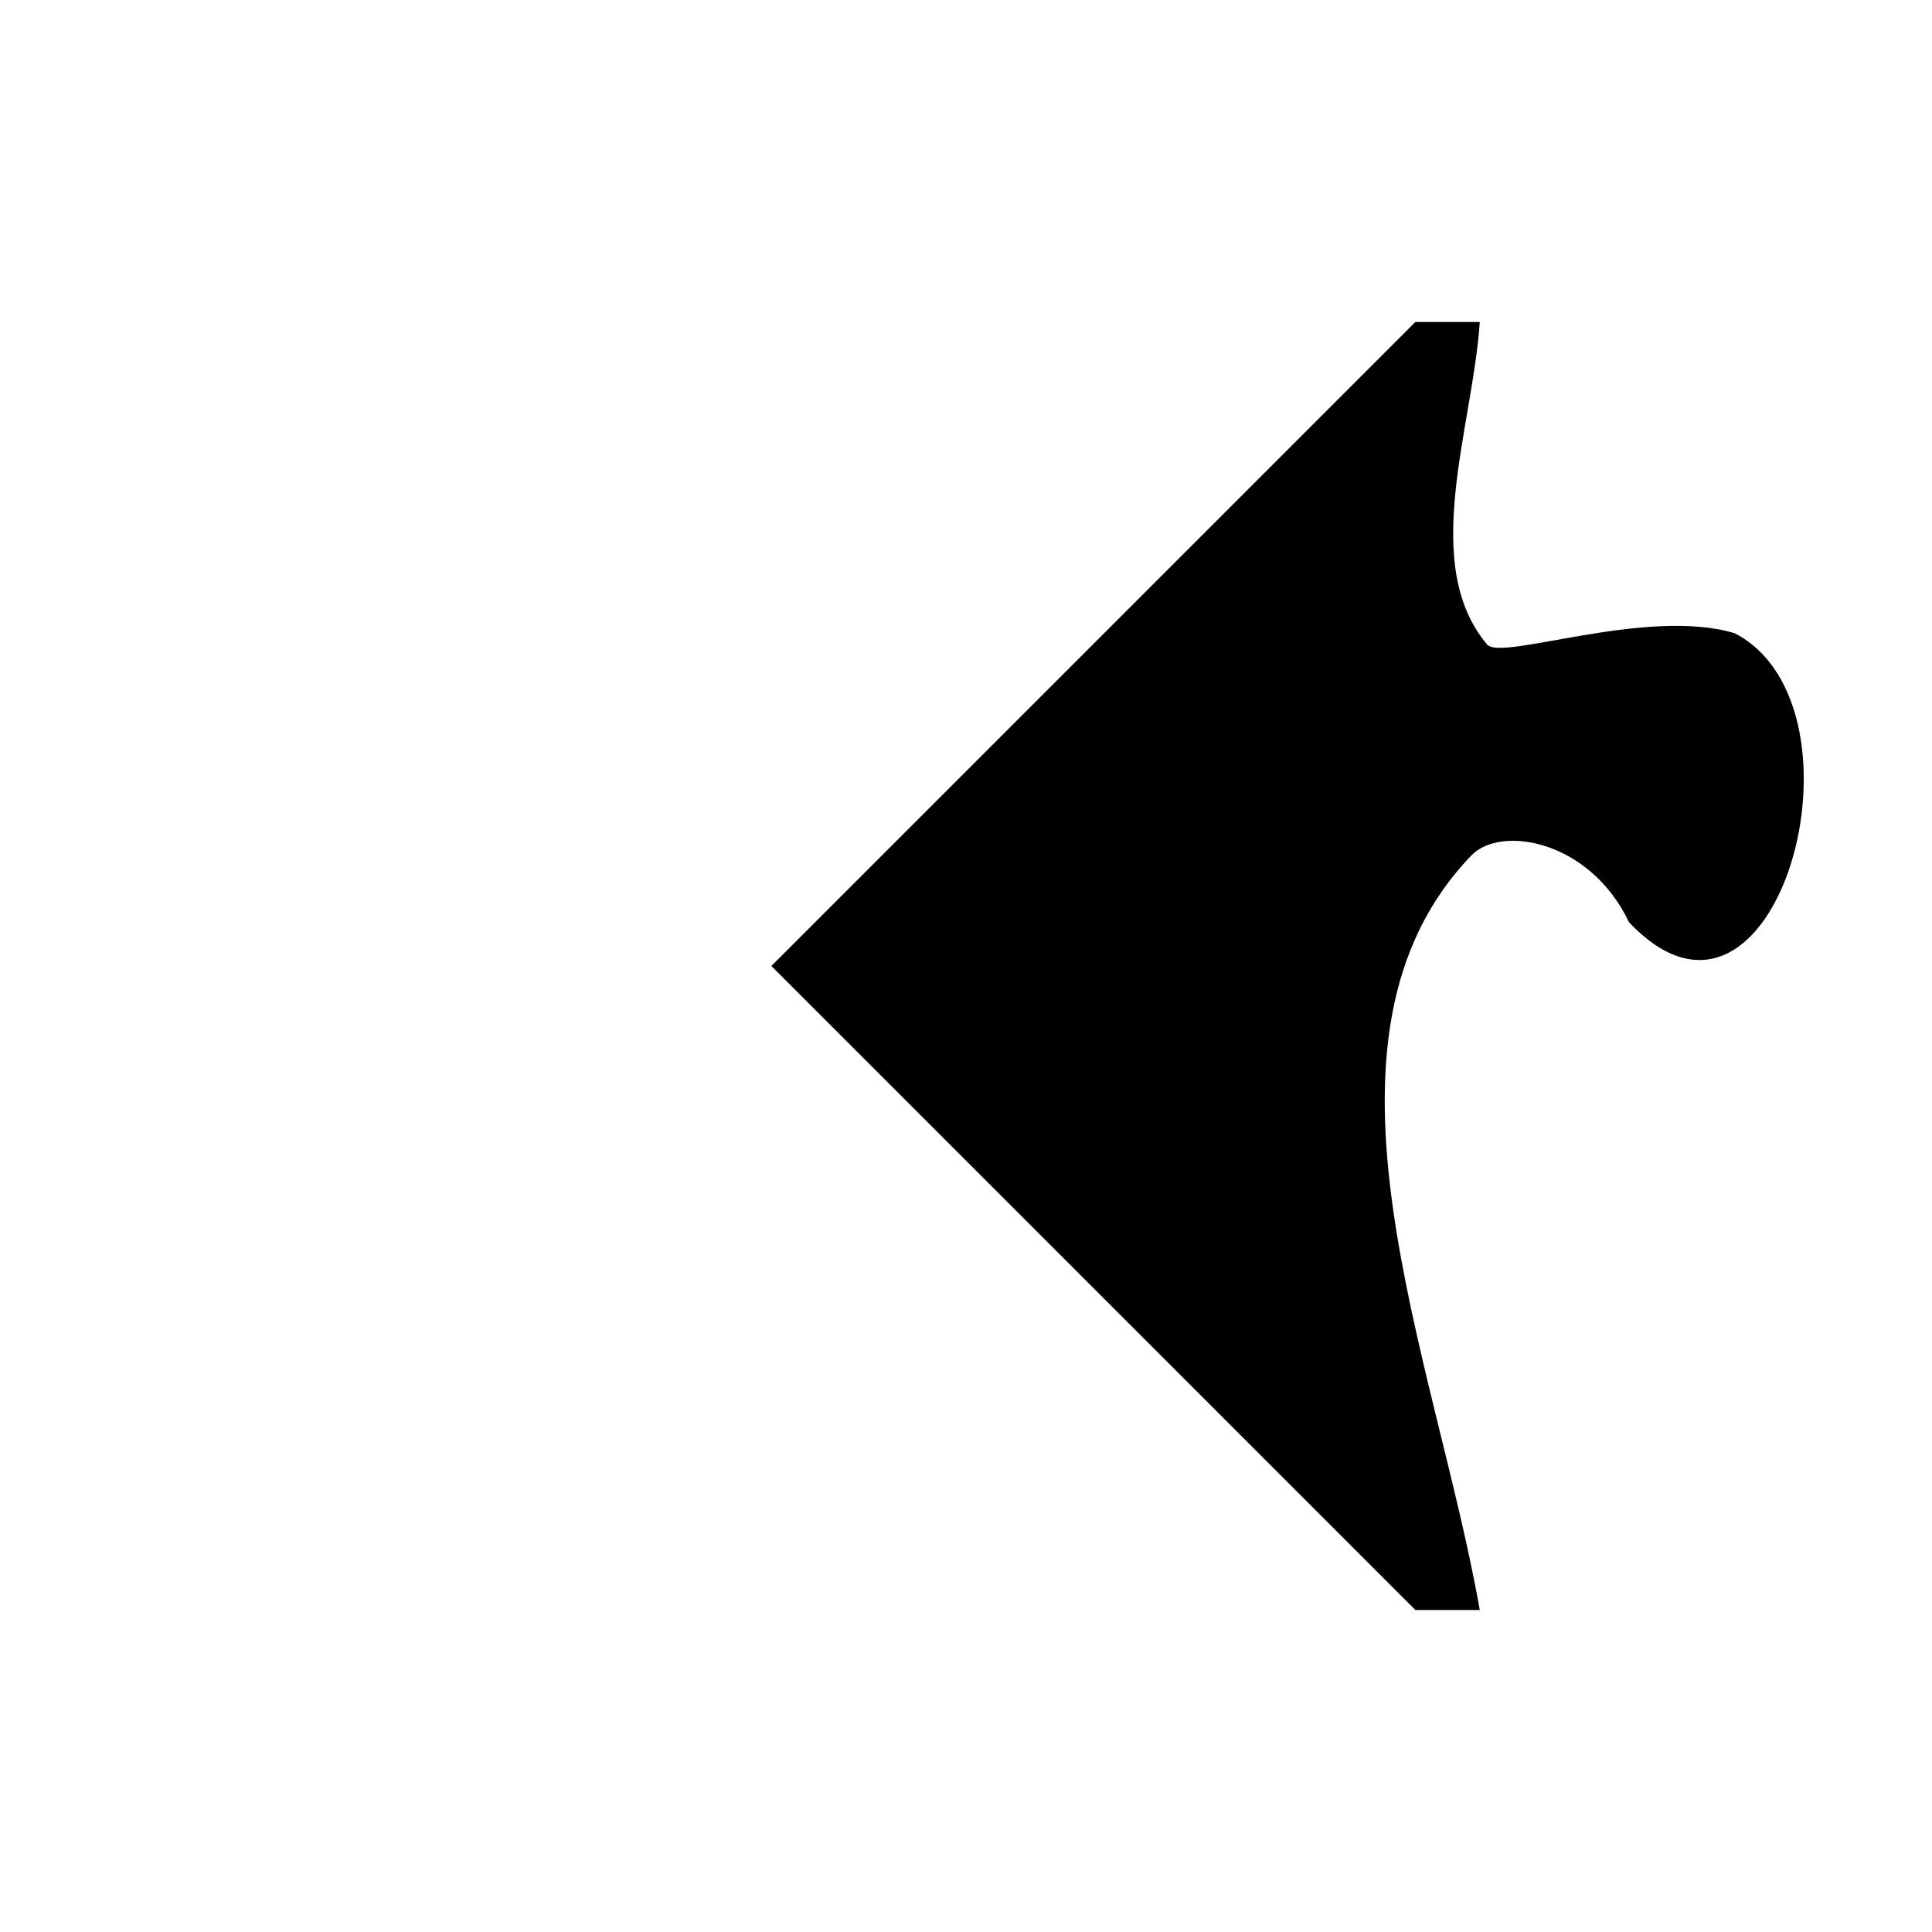
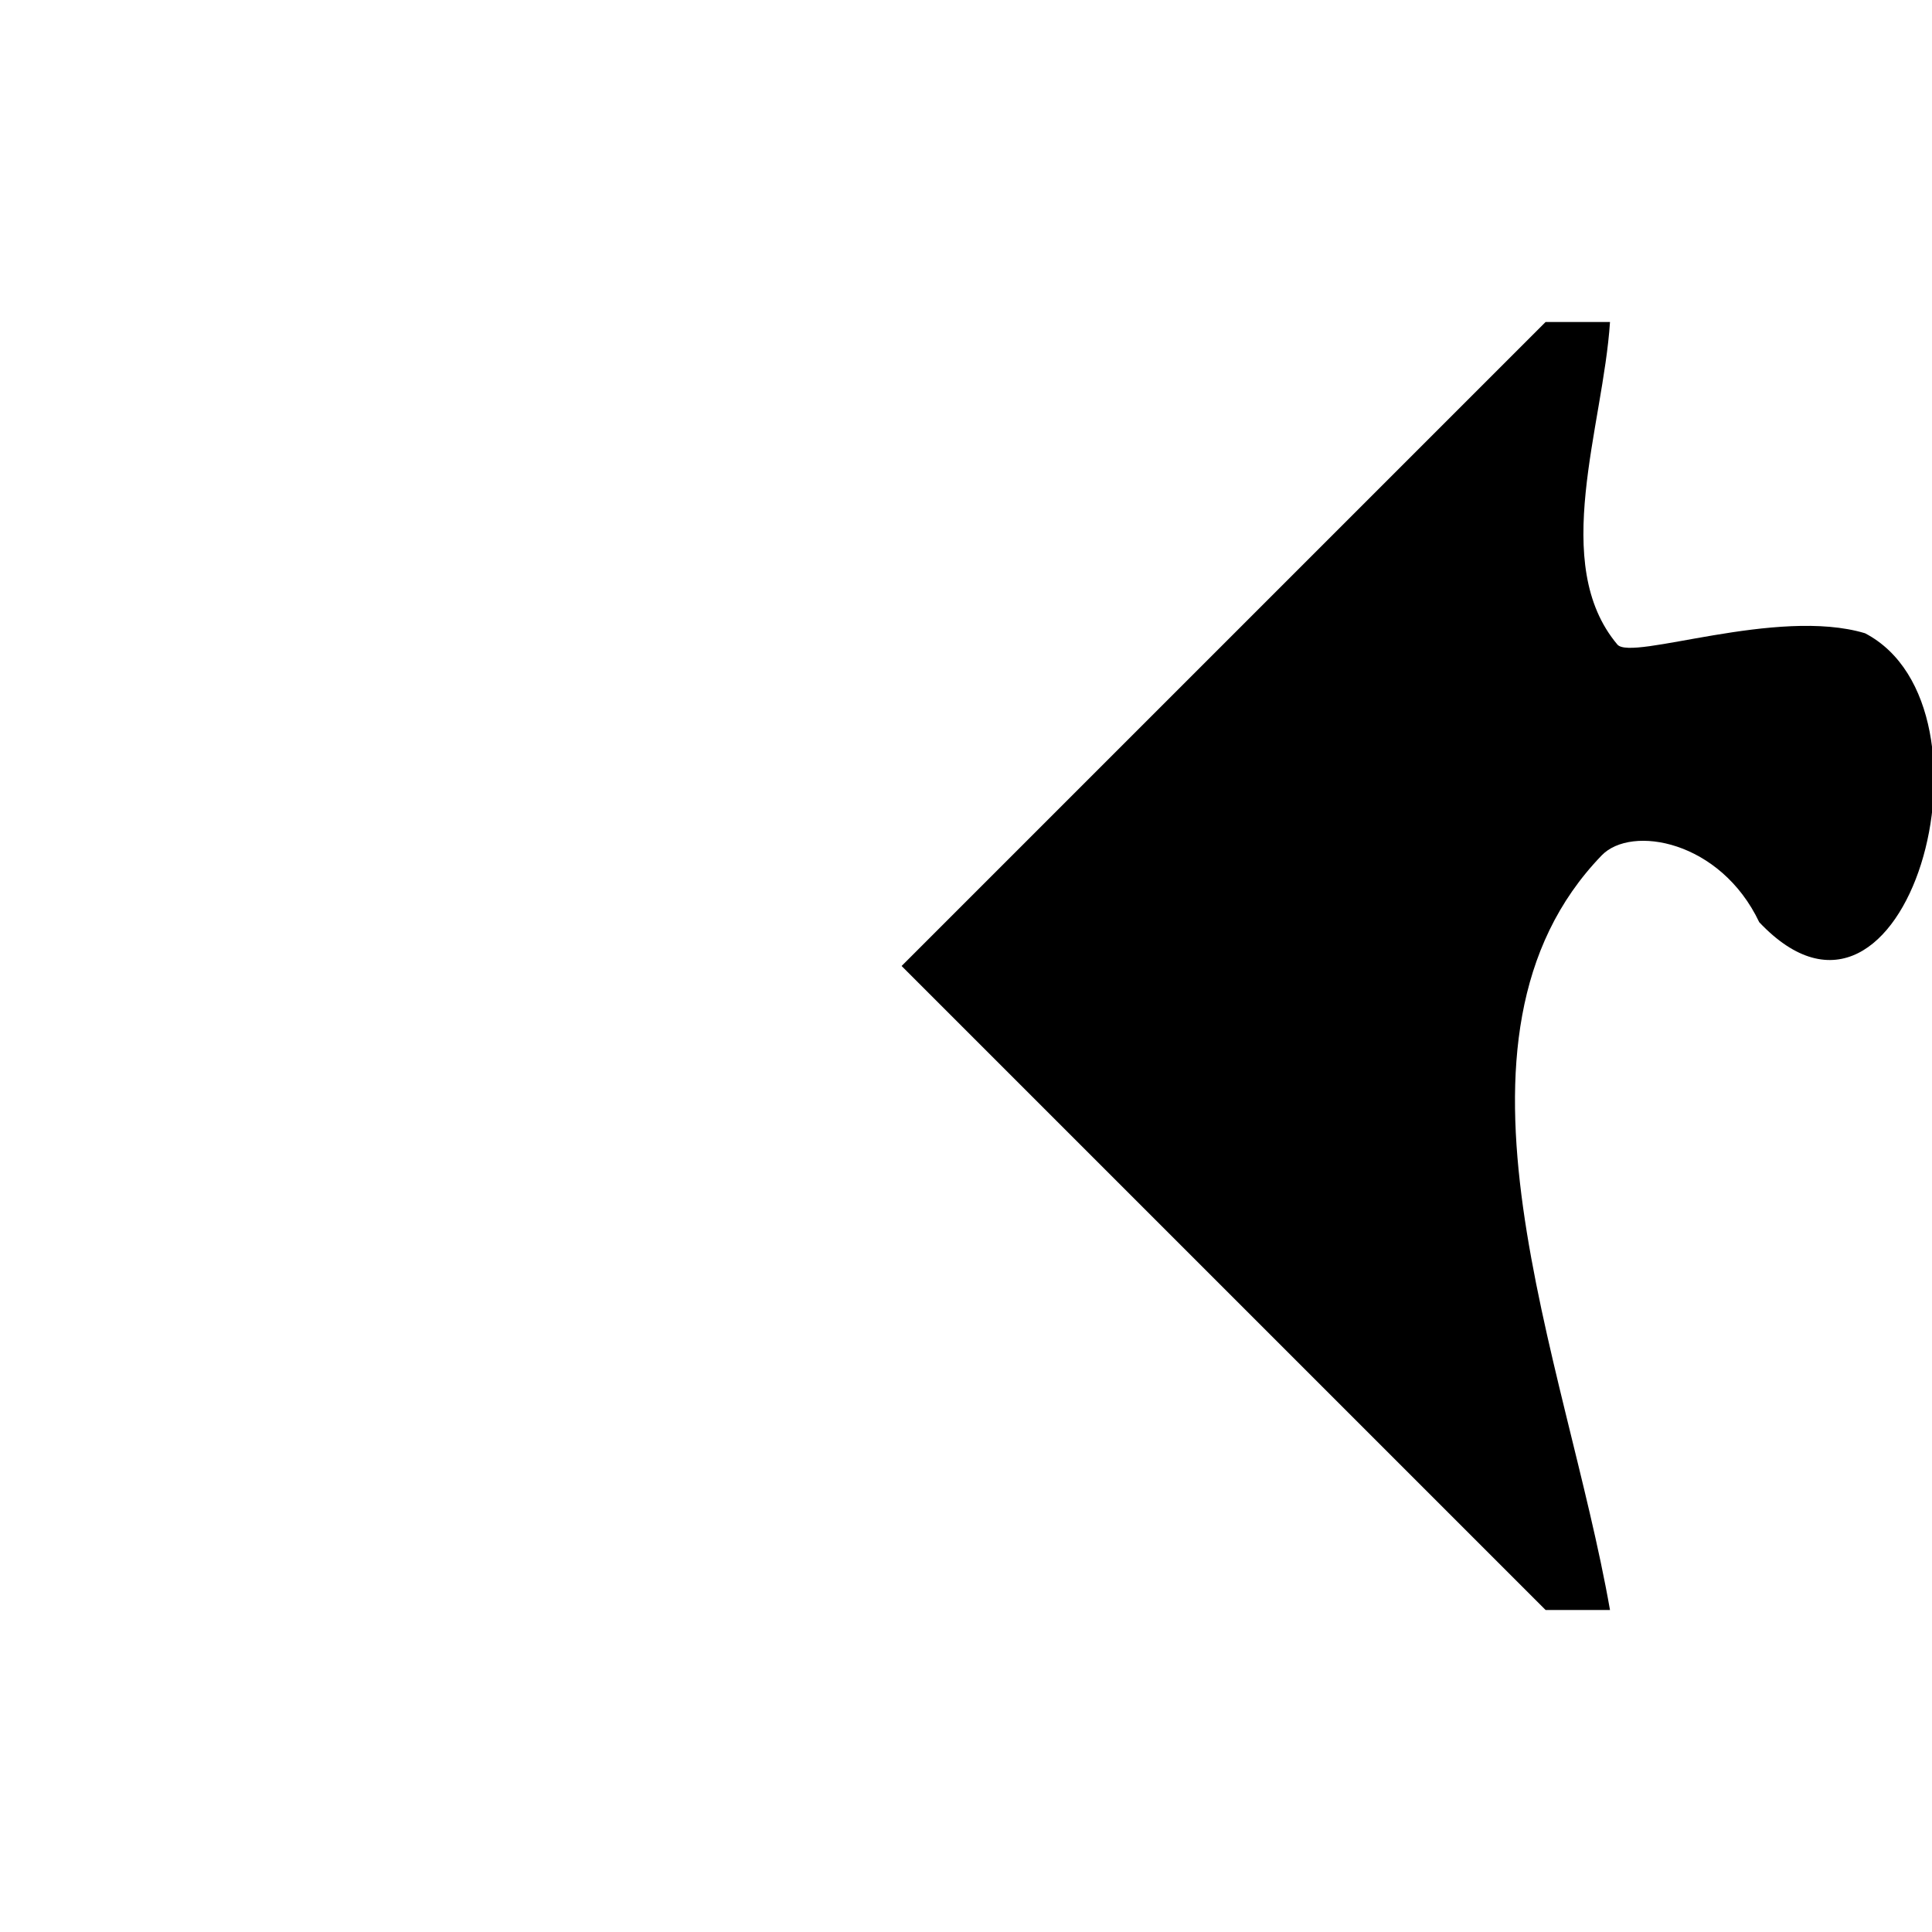
<svg xmlns="http://www.w3.org/2000/svg" version="1.0" width="150" height="150" id="svg2">
  <defs id="defs4">
    </defs>
-   <path d="M 59.888,75 L 109.888,25 L 114.888,25 C 114.353,33.156 110.194,43.789 115.46,50.041 C 116.564,51.352 127.84,47.108 134.687,49.165 C 145.818,54.968 137.895,83.677 126.475,71.6 C 123.459,65.253 116.548,64.025 114.243,66.412 C 100.515,80.633 111.478,105.535 114.888,125 L 109.888,125 L 59.888,75 z" id="path2469" style="fill:#000000;fill-opacity:1;stroke:none;stroke-width:2;stroke-linecap:round;stroke-linejoin:round;stroke-miterlimit:4;stroke-opacity:1" />
+   <path d="M 70,75 L 120,25 L 125,25 C 124.464,33.156 120.306,43.789 125.572,50.041 C 126.676,51.352 137.952,47.108 144.799,49.165 C 155.93,54.968 148.007,83.677 136.587,71.6 C 133.571,65.253 126.659,64.025 124.354,66.412 C 110.626,80.633 121.59,105.535 125,125 L 120,125 L 70,75 z " style="fill:#000000;fill-opacity:1;stroke:none;stroke-width:2;stroke-linecap:round;stroke-linejoin:round;stroke-miterlimit:4;stroke-opacity:1" id="path2469" />
</svg>
